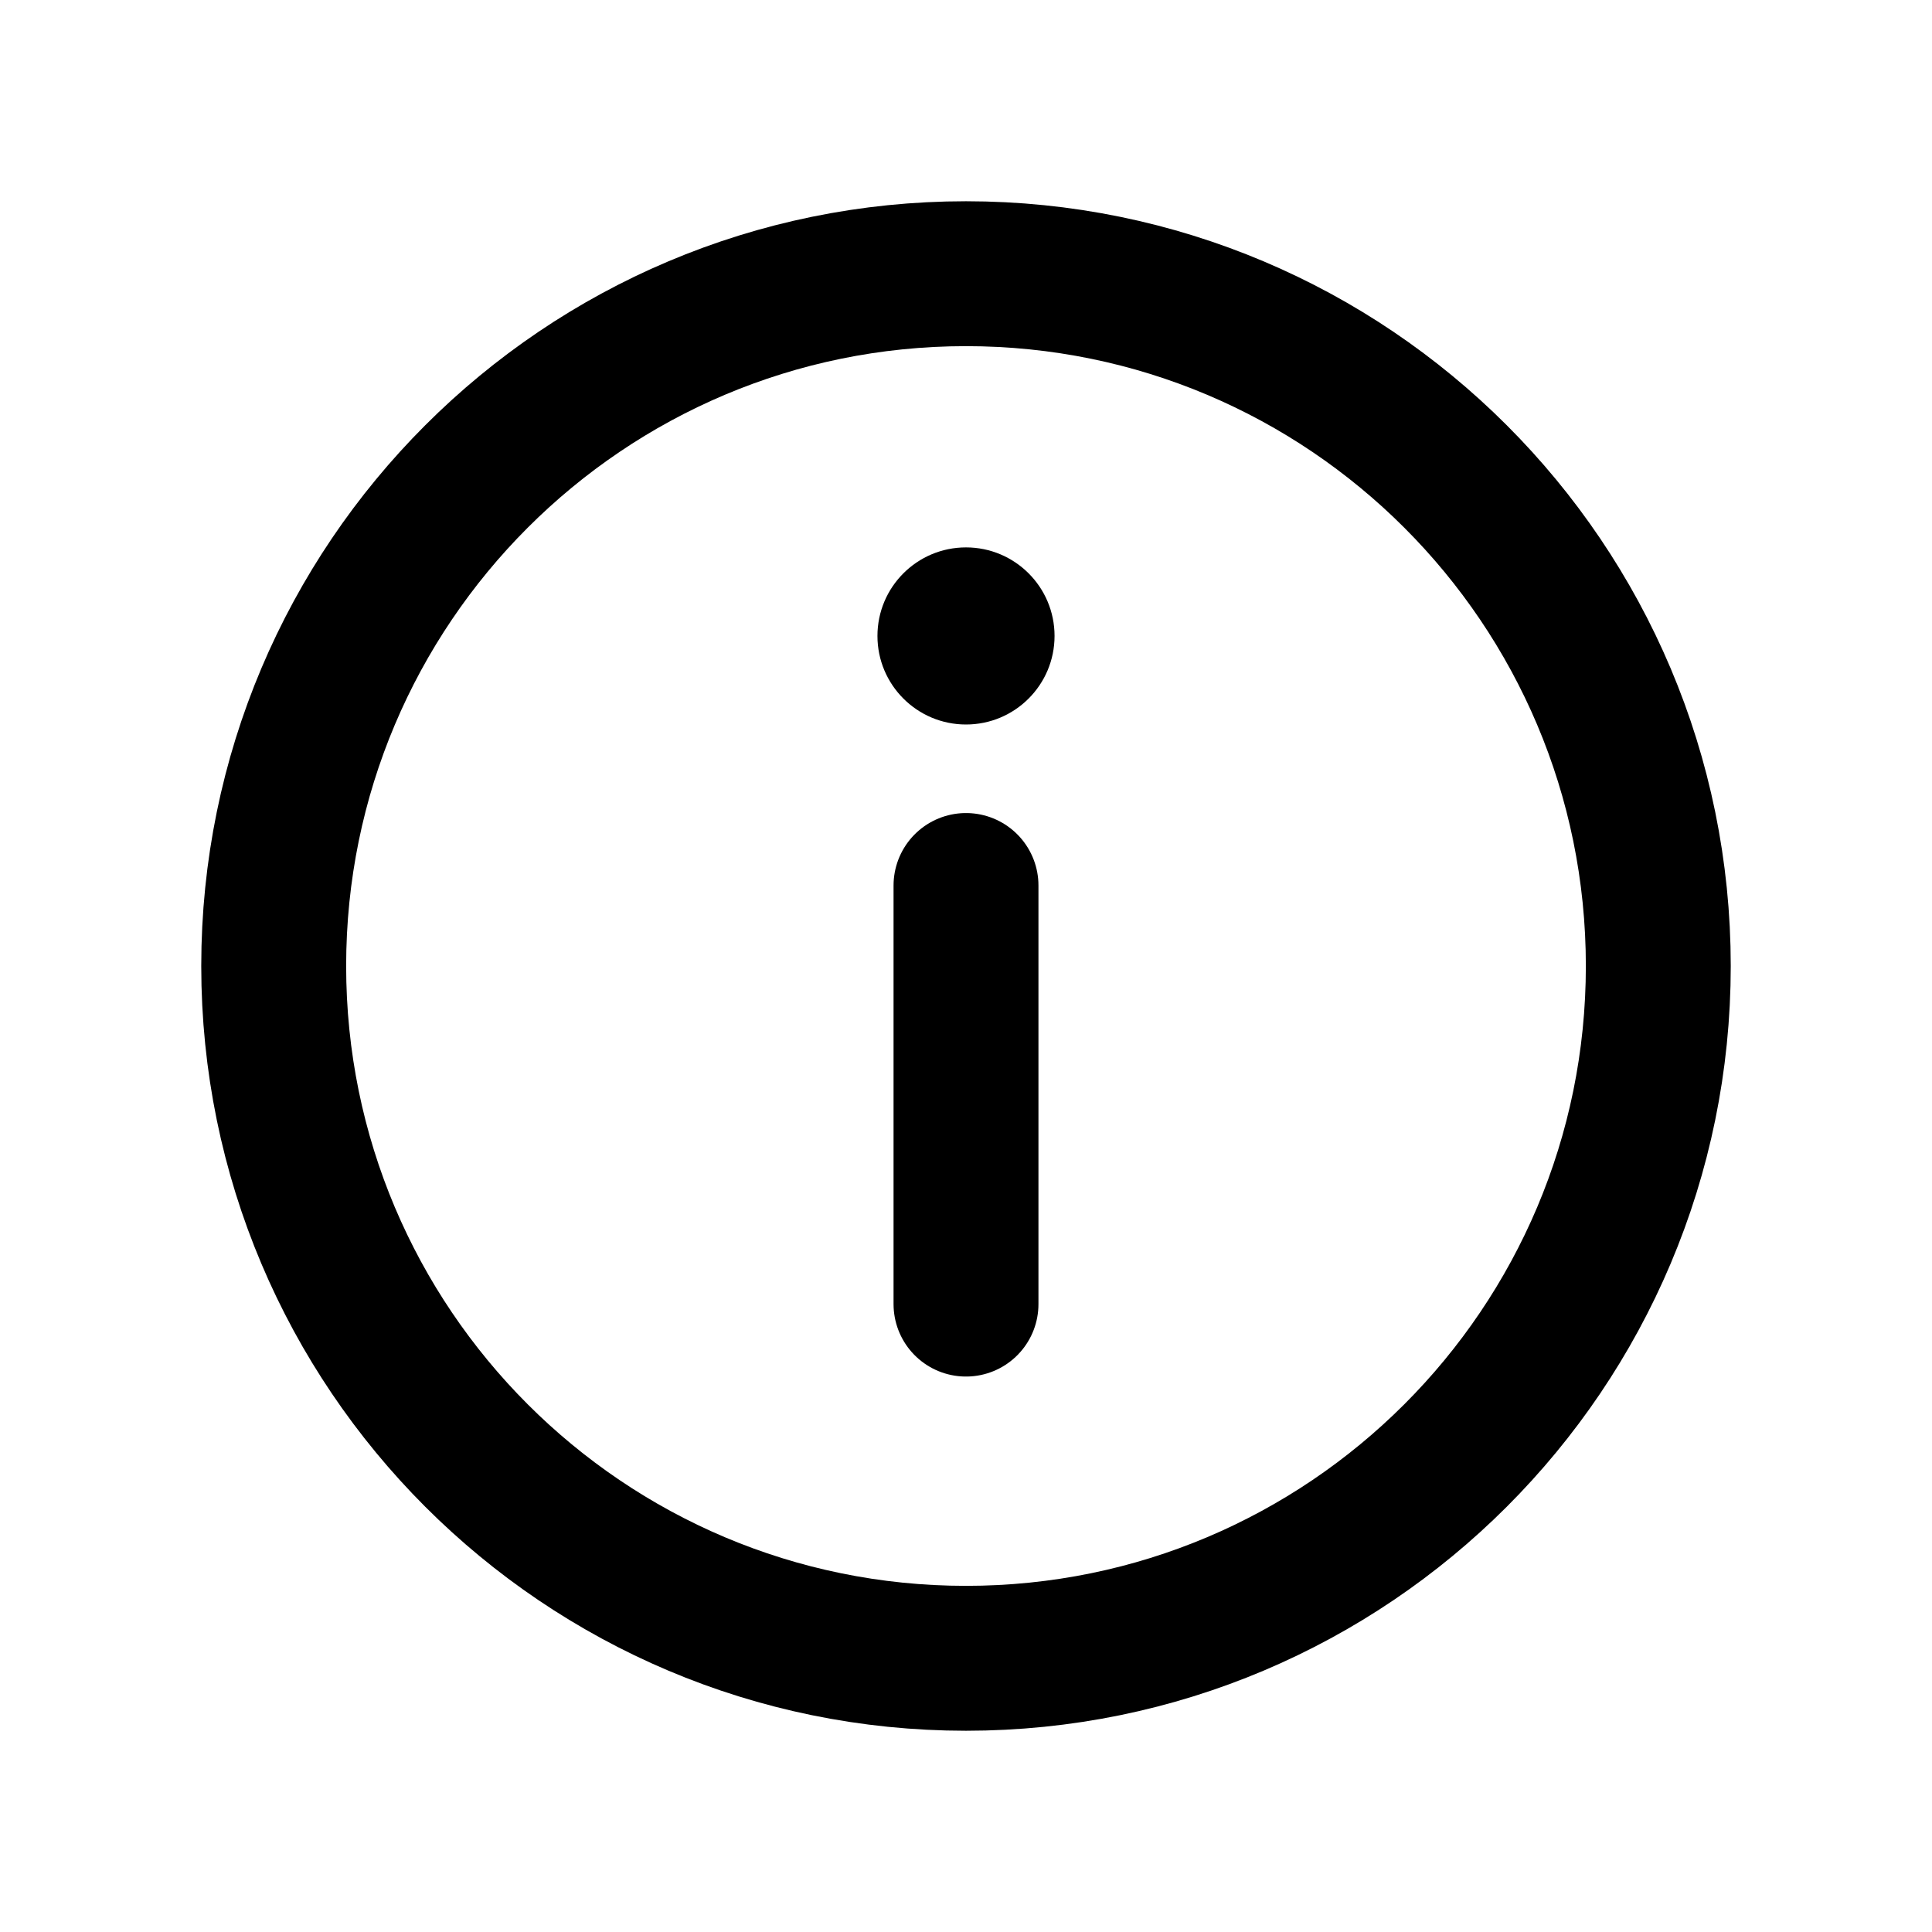
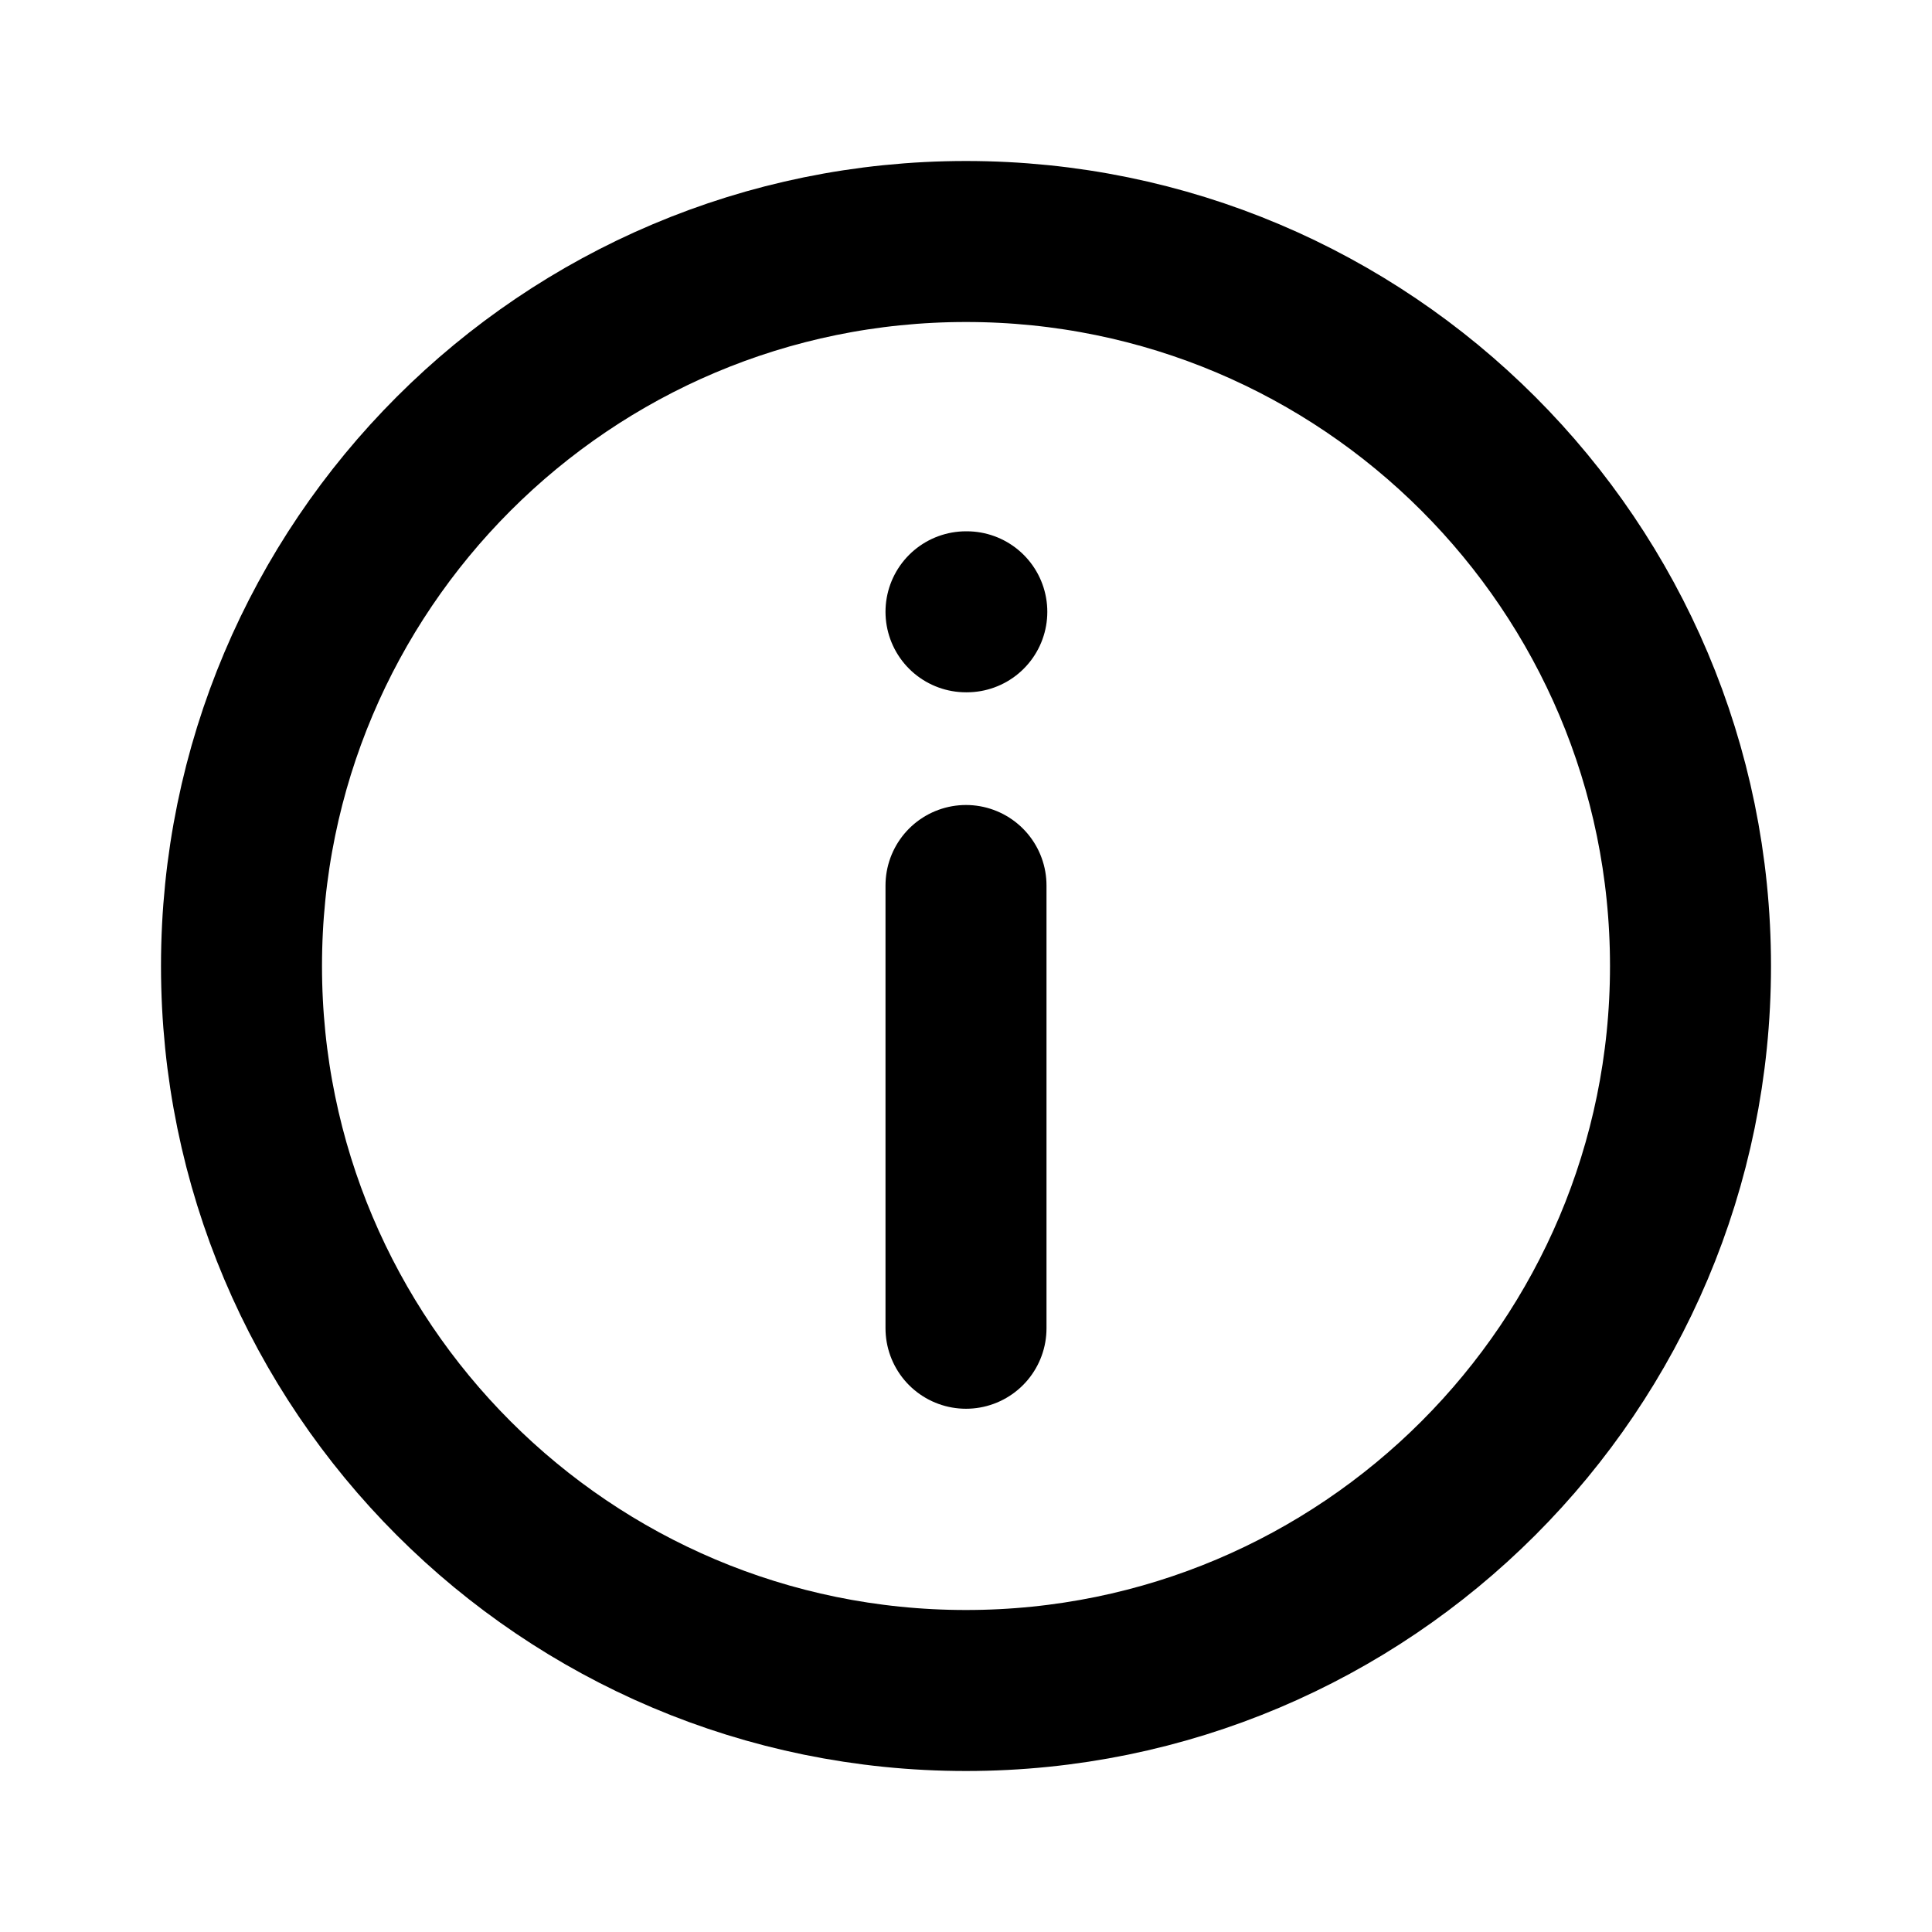
- <svg xmlns="http://www.w3.org/2000/svg" viewBox="0 0 24 24" fill="none" stroke="#000" stroke-width="1.8" stroke-linecap="round" stroke-linejoin="round">
-   <circle cx="12" cy="12" r="8.6" />
-   <path d="M12 11v5.2" />
-   <circle cx="12" cy="7.9" r="1.1" fill="#000" stroke="none" />
+ <svg xmlns="http://www.w3.org/2000/svg" viewBox="0 0 24 24" fill="none" stroke="#000" stroke-width="2" stroke-linecap="round" stroke-linejoin="round">
+   <path d="M3 12a9 9 0 1 0 18 0a9 9 0 1 0 -18 0ZM12 11L12 16.5M12 7.6h.01" />
</svg>
